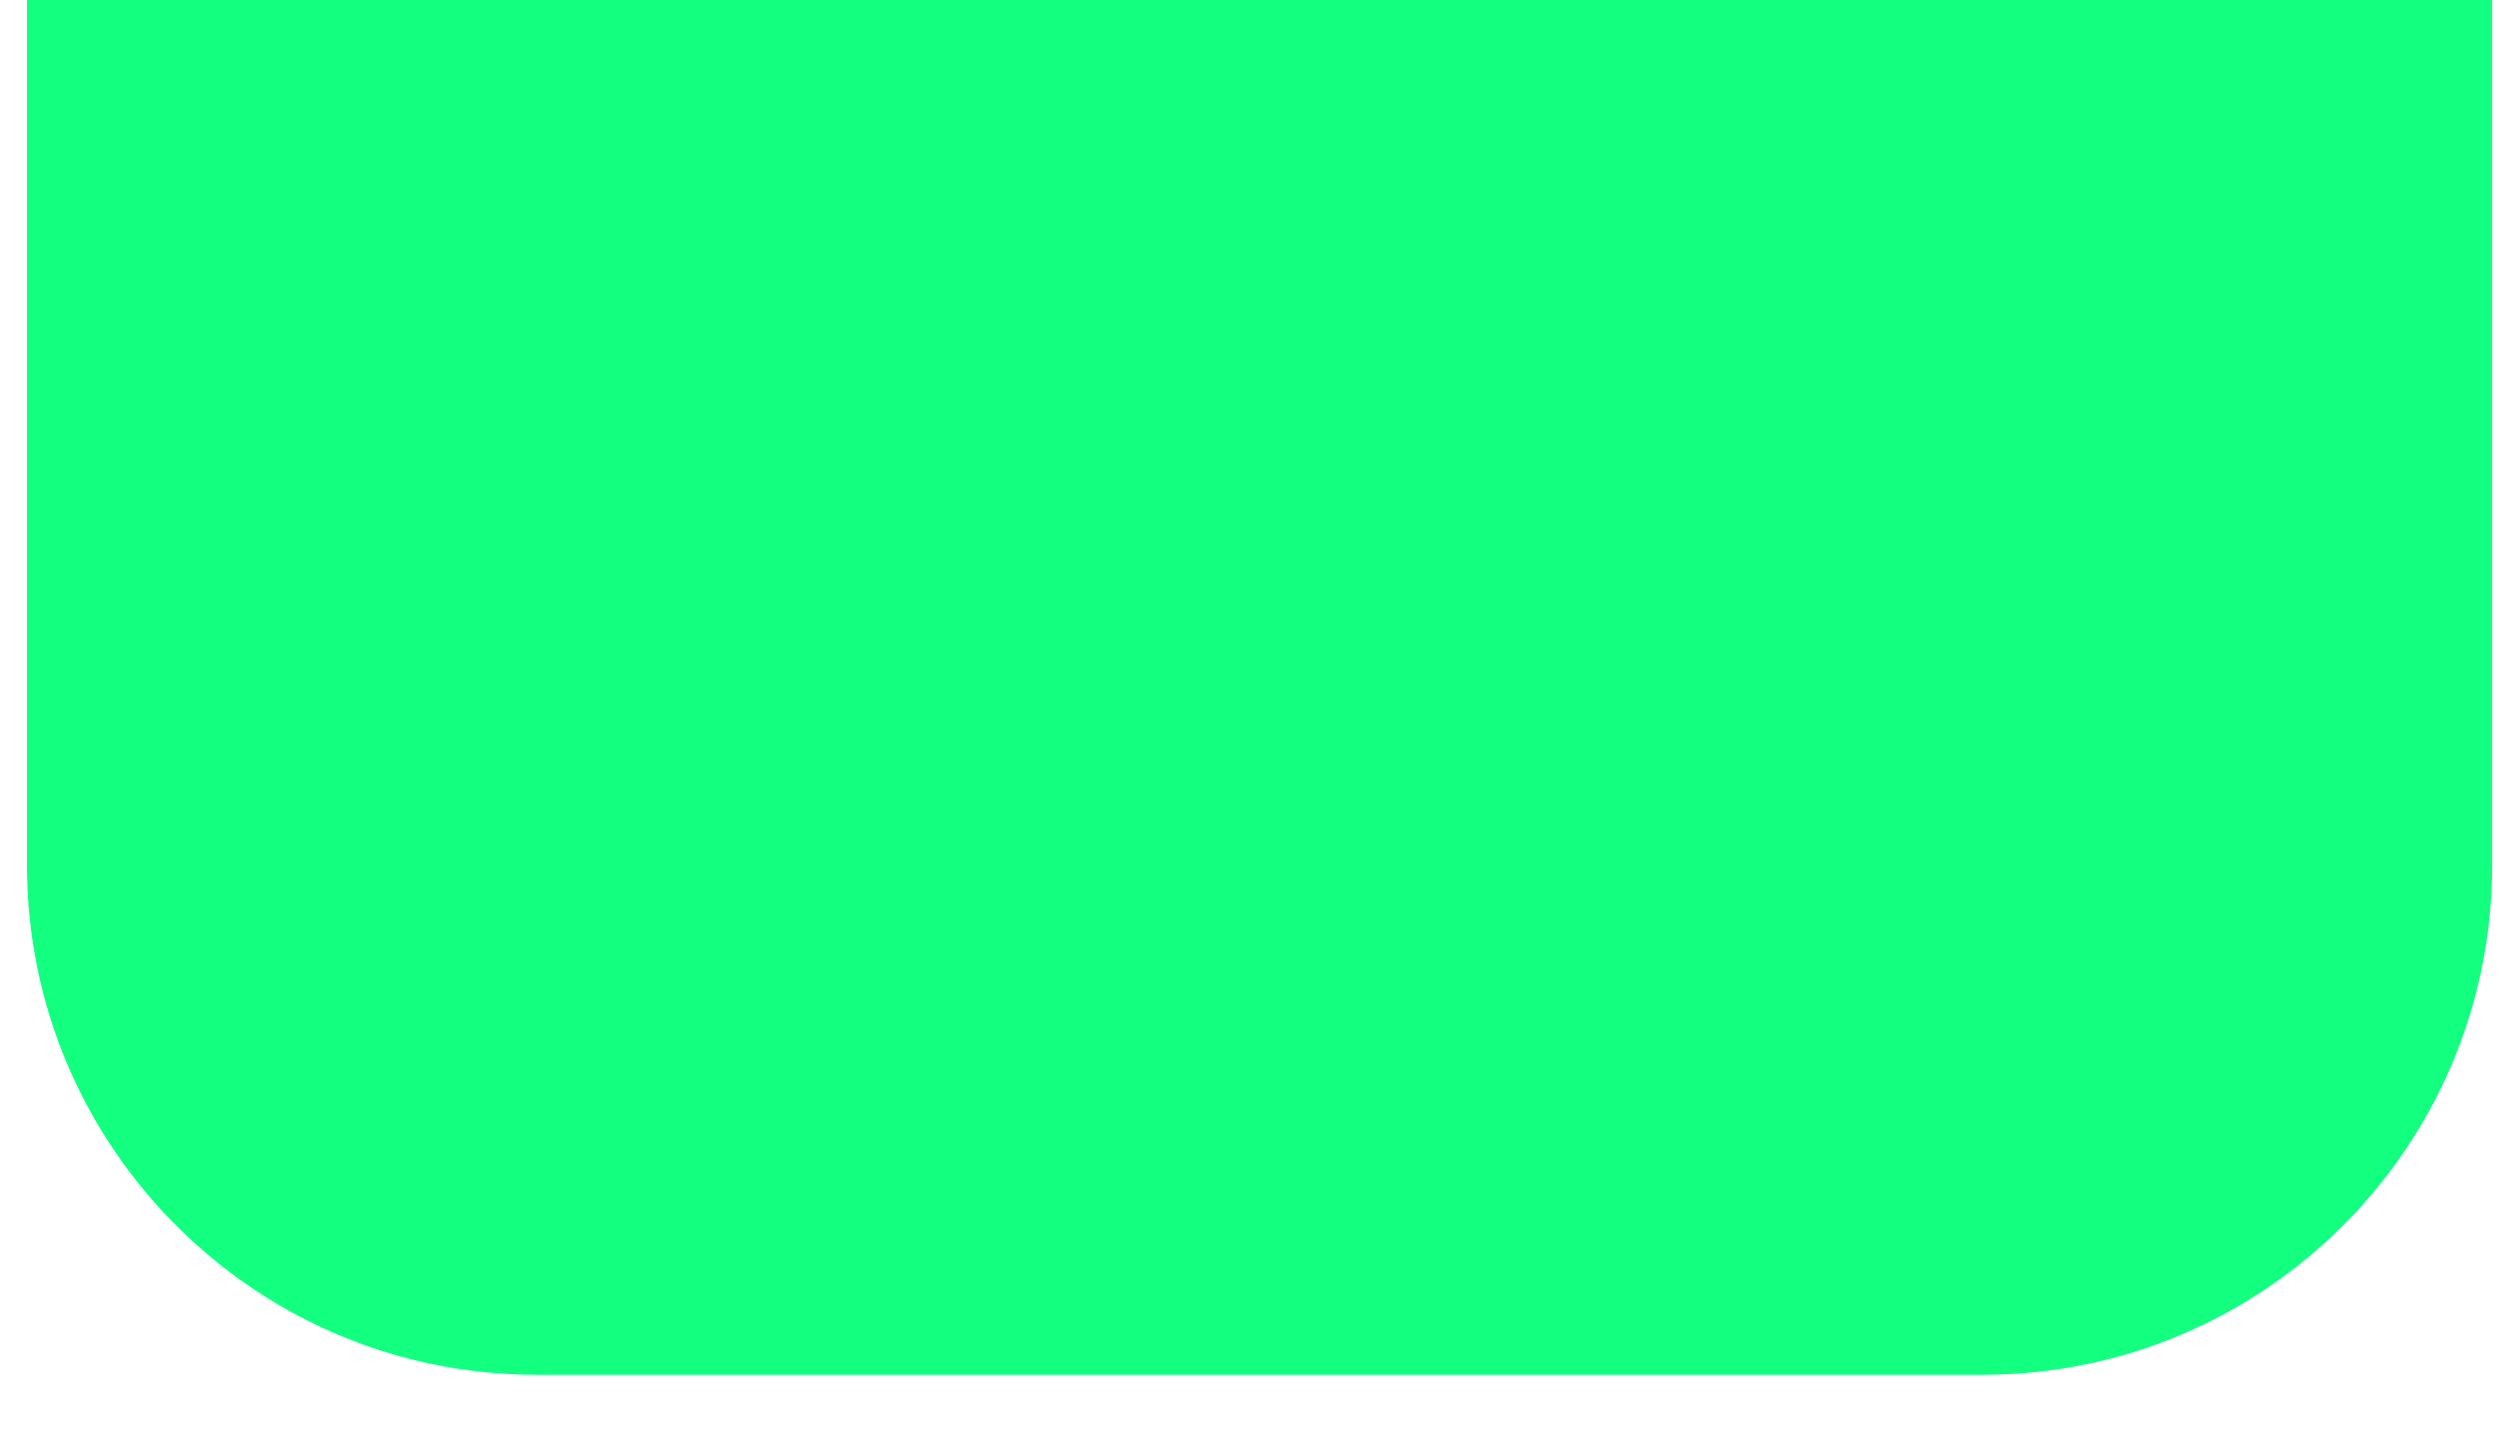
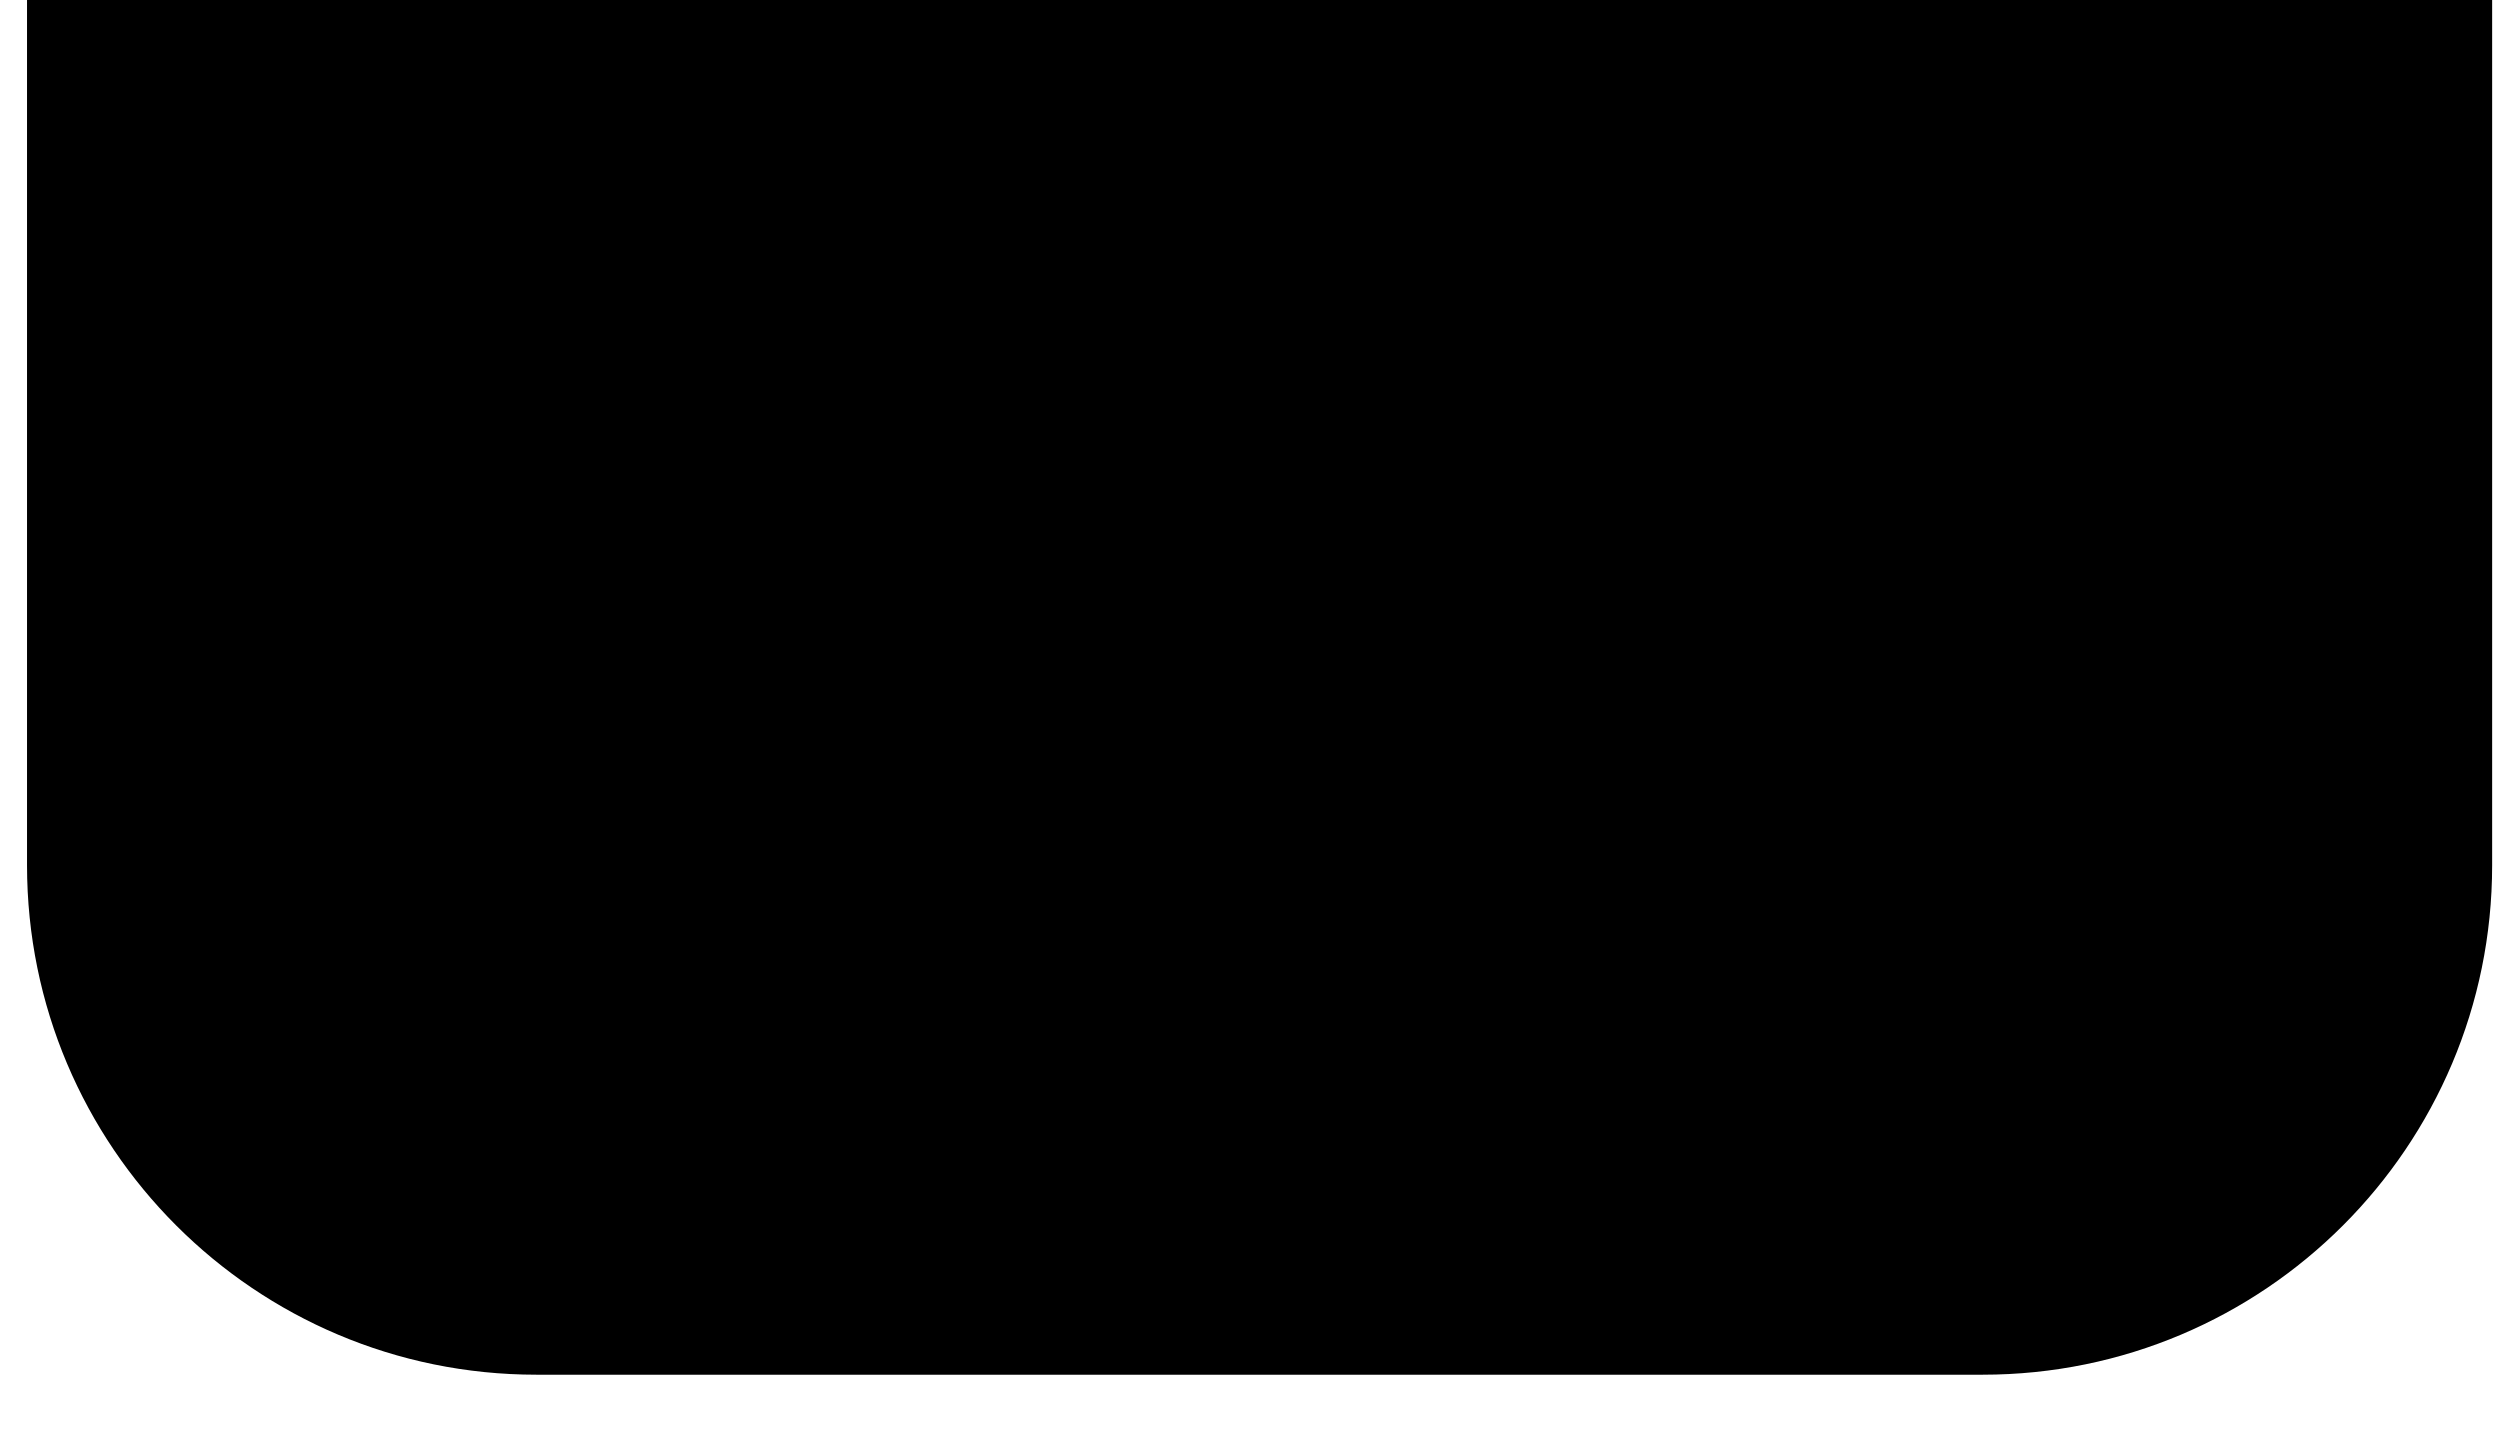
<svg xmlns="http://www.w3.org/2000/svg" width="42" height="24" viewBox="0 0 42 24" fill="none">
-   <path d="M33.31 -18.319H9.011C4.285 -18.319 0.454 -14.488 0.454 -9.762V14.537C0.454 19.263 4.285 23.095 9.011 23.095H33.31C38.036 23.095 41.868 19.263 41.868 14.537V-9.762C41.868 -14.488 38.036 -18.319 33.31 -18.319Z" fill="#12FF80" />
+   <path d="M33.31 -18.319H9.011C4.285 -18.319 0.454 -14.488 0.454 -9.762V14.537C0.454 19.263 4.285 23.095 9.011 23.095H33.31C38.036 23.095 41.868 19.263 41.868 14.537V-9.762C41.868 -14.488 38.036 -18.319 33.31 -18.319Z" fill="currentColor" />
</svg>
